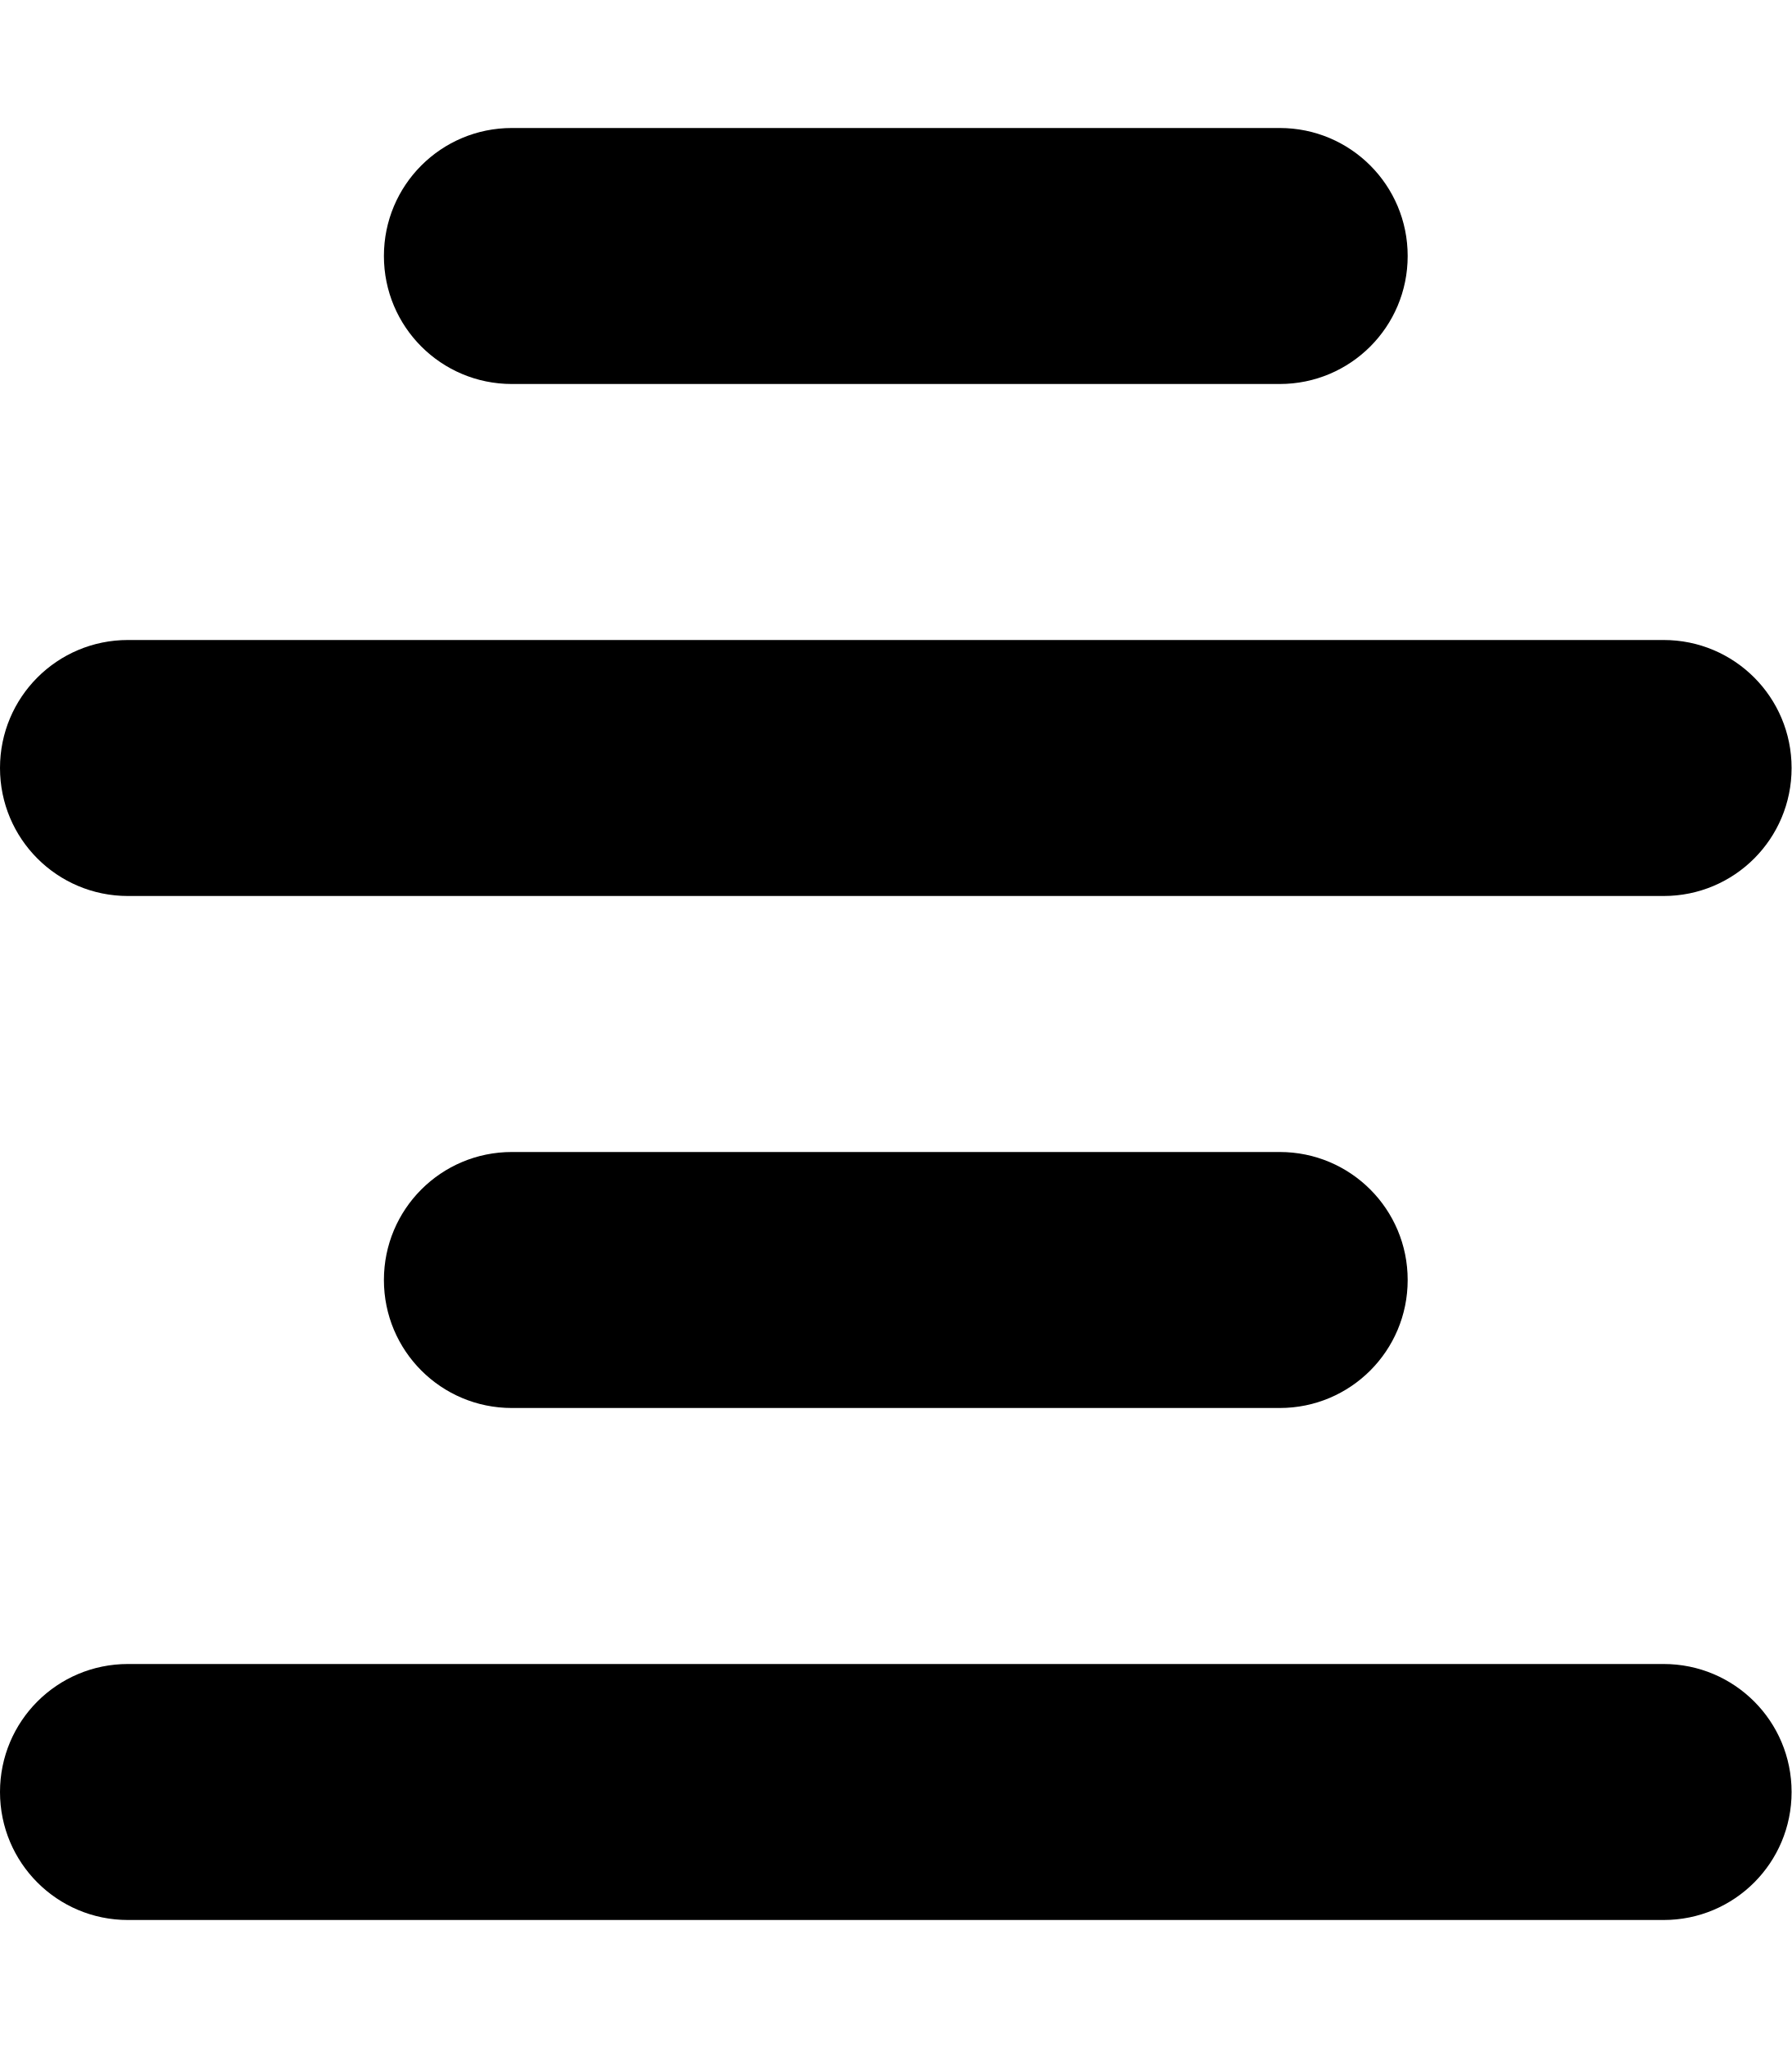
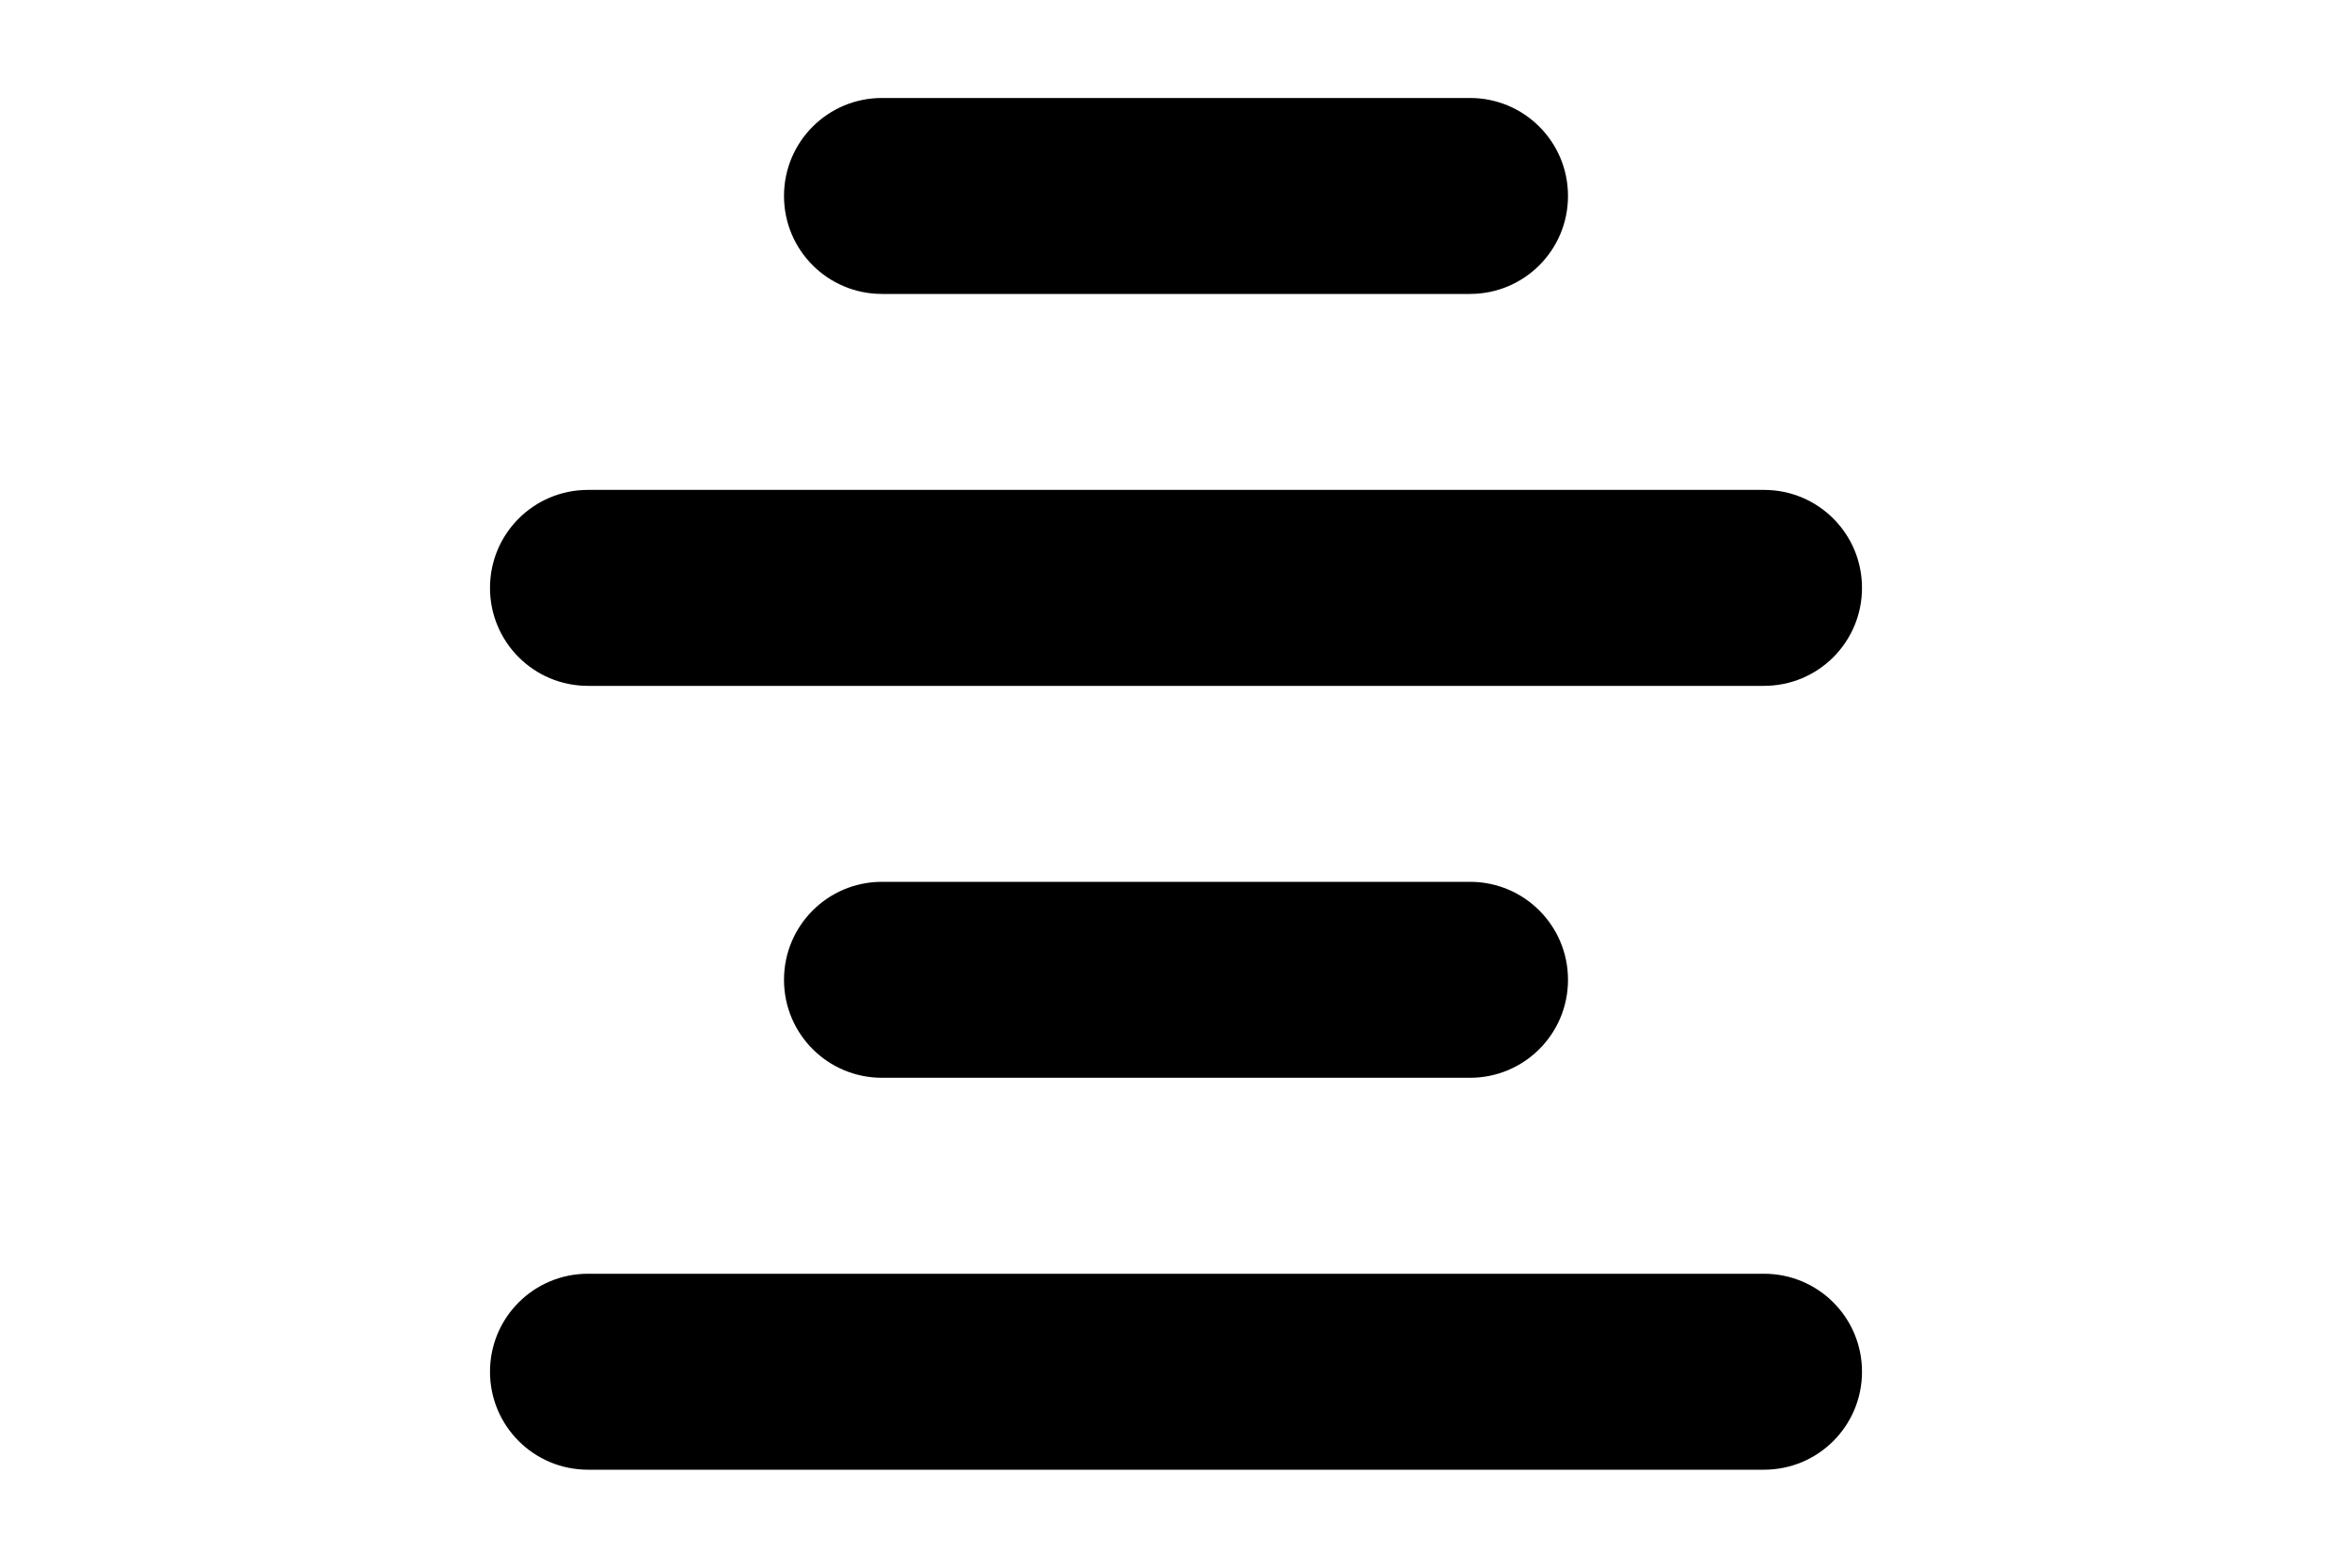
- <svg xmlns="http://www.w3.org/2000/svg" height="1em" viewBox="0 0 448 512">
+ <svg xmlns="http://www.w3.org/2000/svg" width="18px" height="1em" viewBox="0 0 448 512">
  <path d="M352 64c0-17.7-14.3-32-32-32H128c-17.7 0-32 14.3-32 32s14.3 32 32 32H320c17.7 0 32-14.3 32-32zm96 128c0-17.7-14.3-32-32-32H32c-17.7 0-32 14.3-32 32s14.3 32 32 32H416c17.7 0 32-14.3 32-32zM0 448c0 17.7 14.3 32 32 32H416c17.7 0 32-14.3 32-32s-14.3-32-32-32H32c-17.7 0-32 14.3-32 32zM352 320c0-17.7-14.3-32-32-32H128c-17.7 0-32 14.3-32 32s14.3 32 32 32H320c17.7 0 32-14.3 32-32z" />
</svg>
